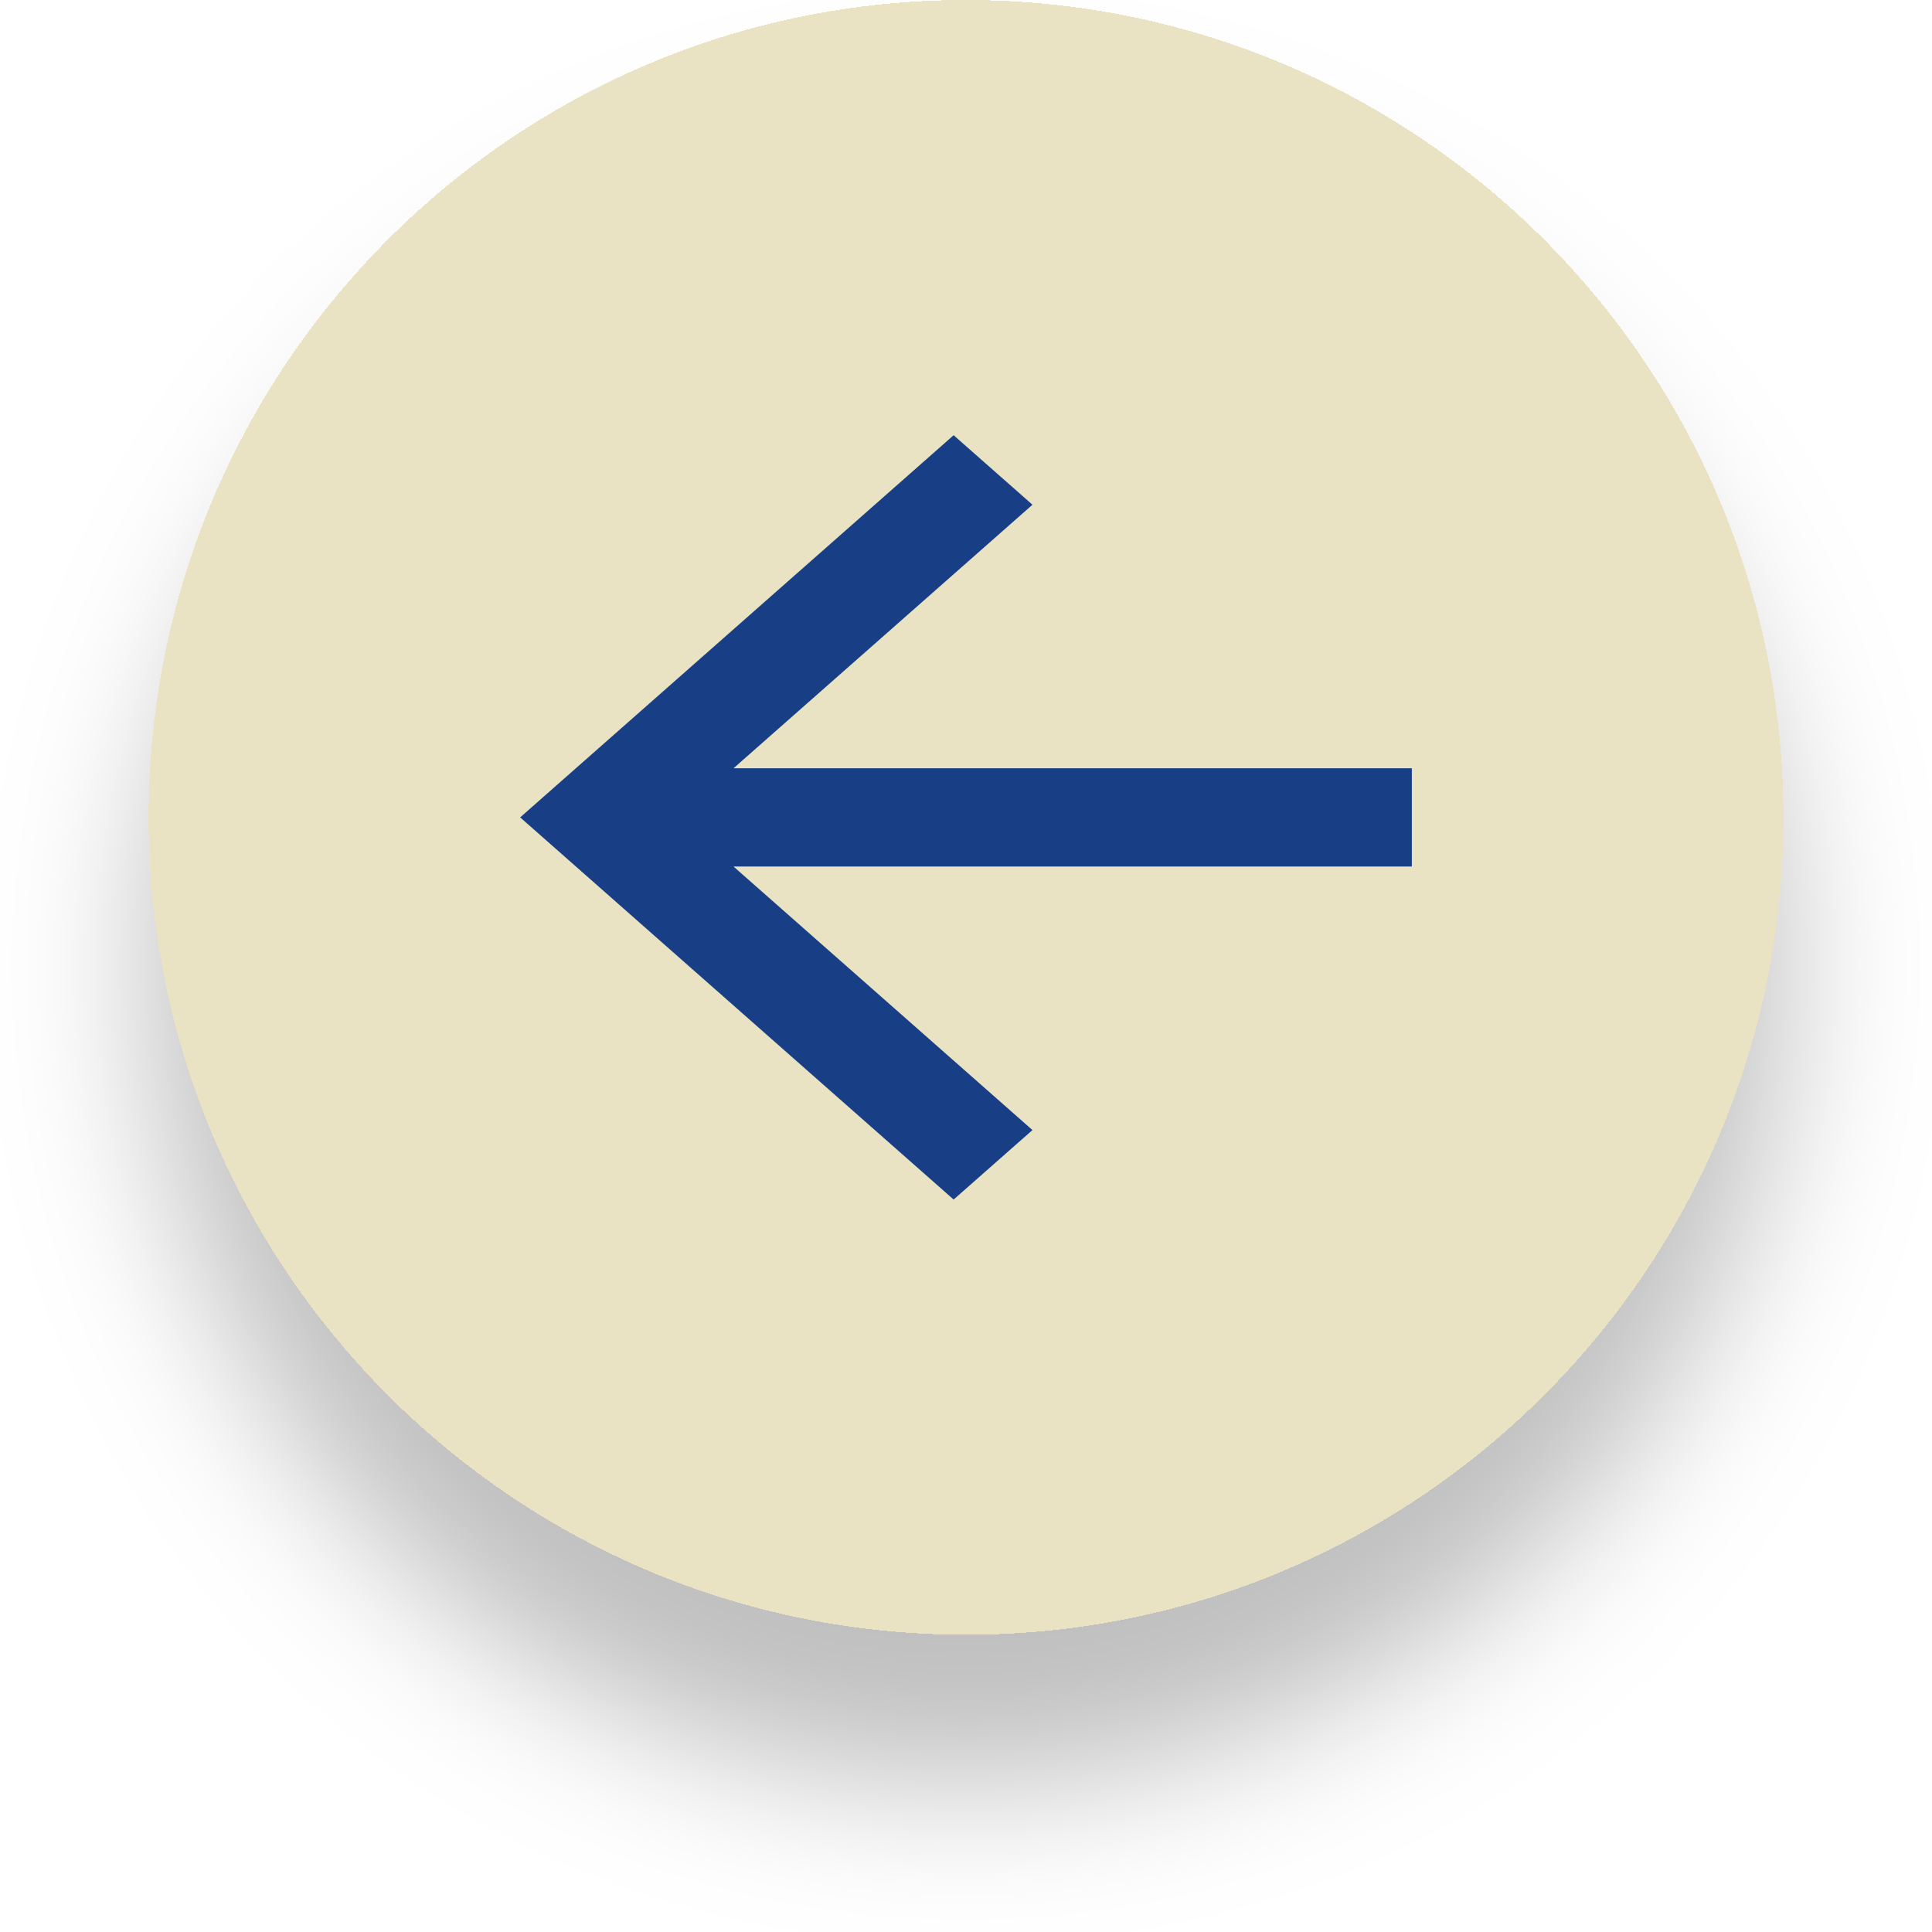
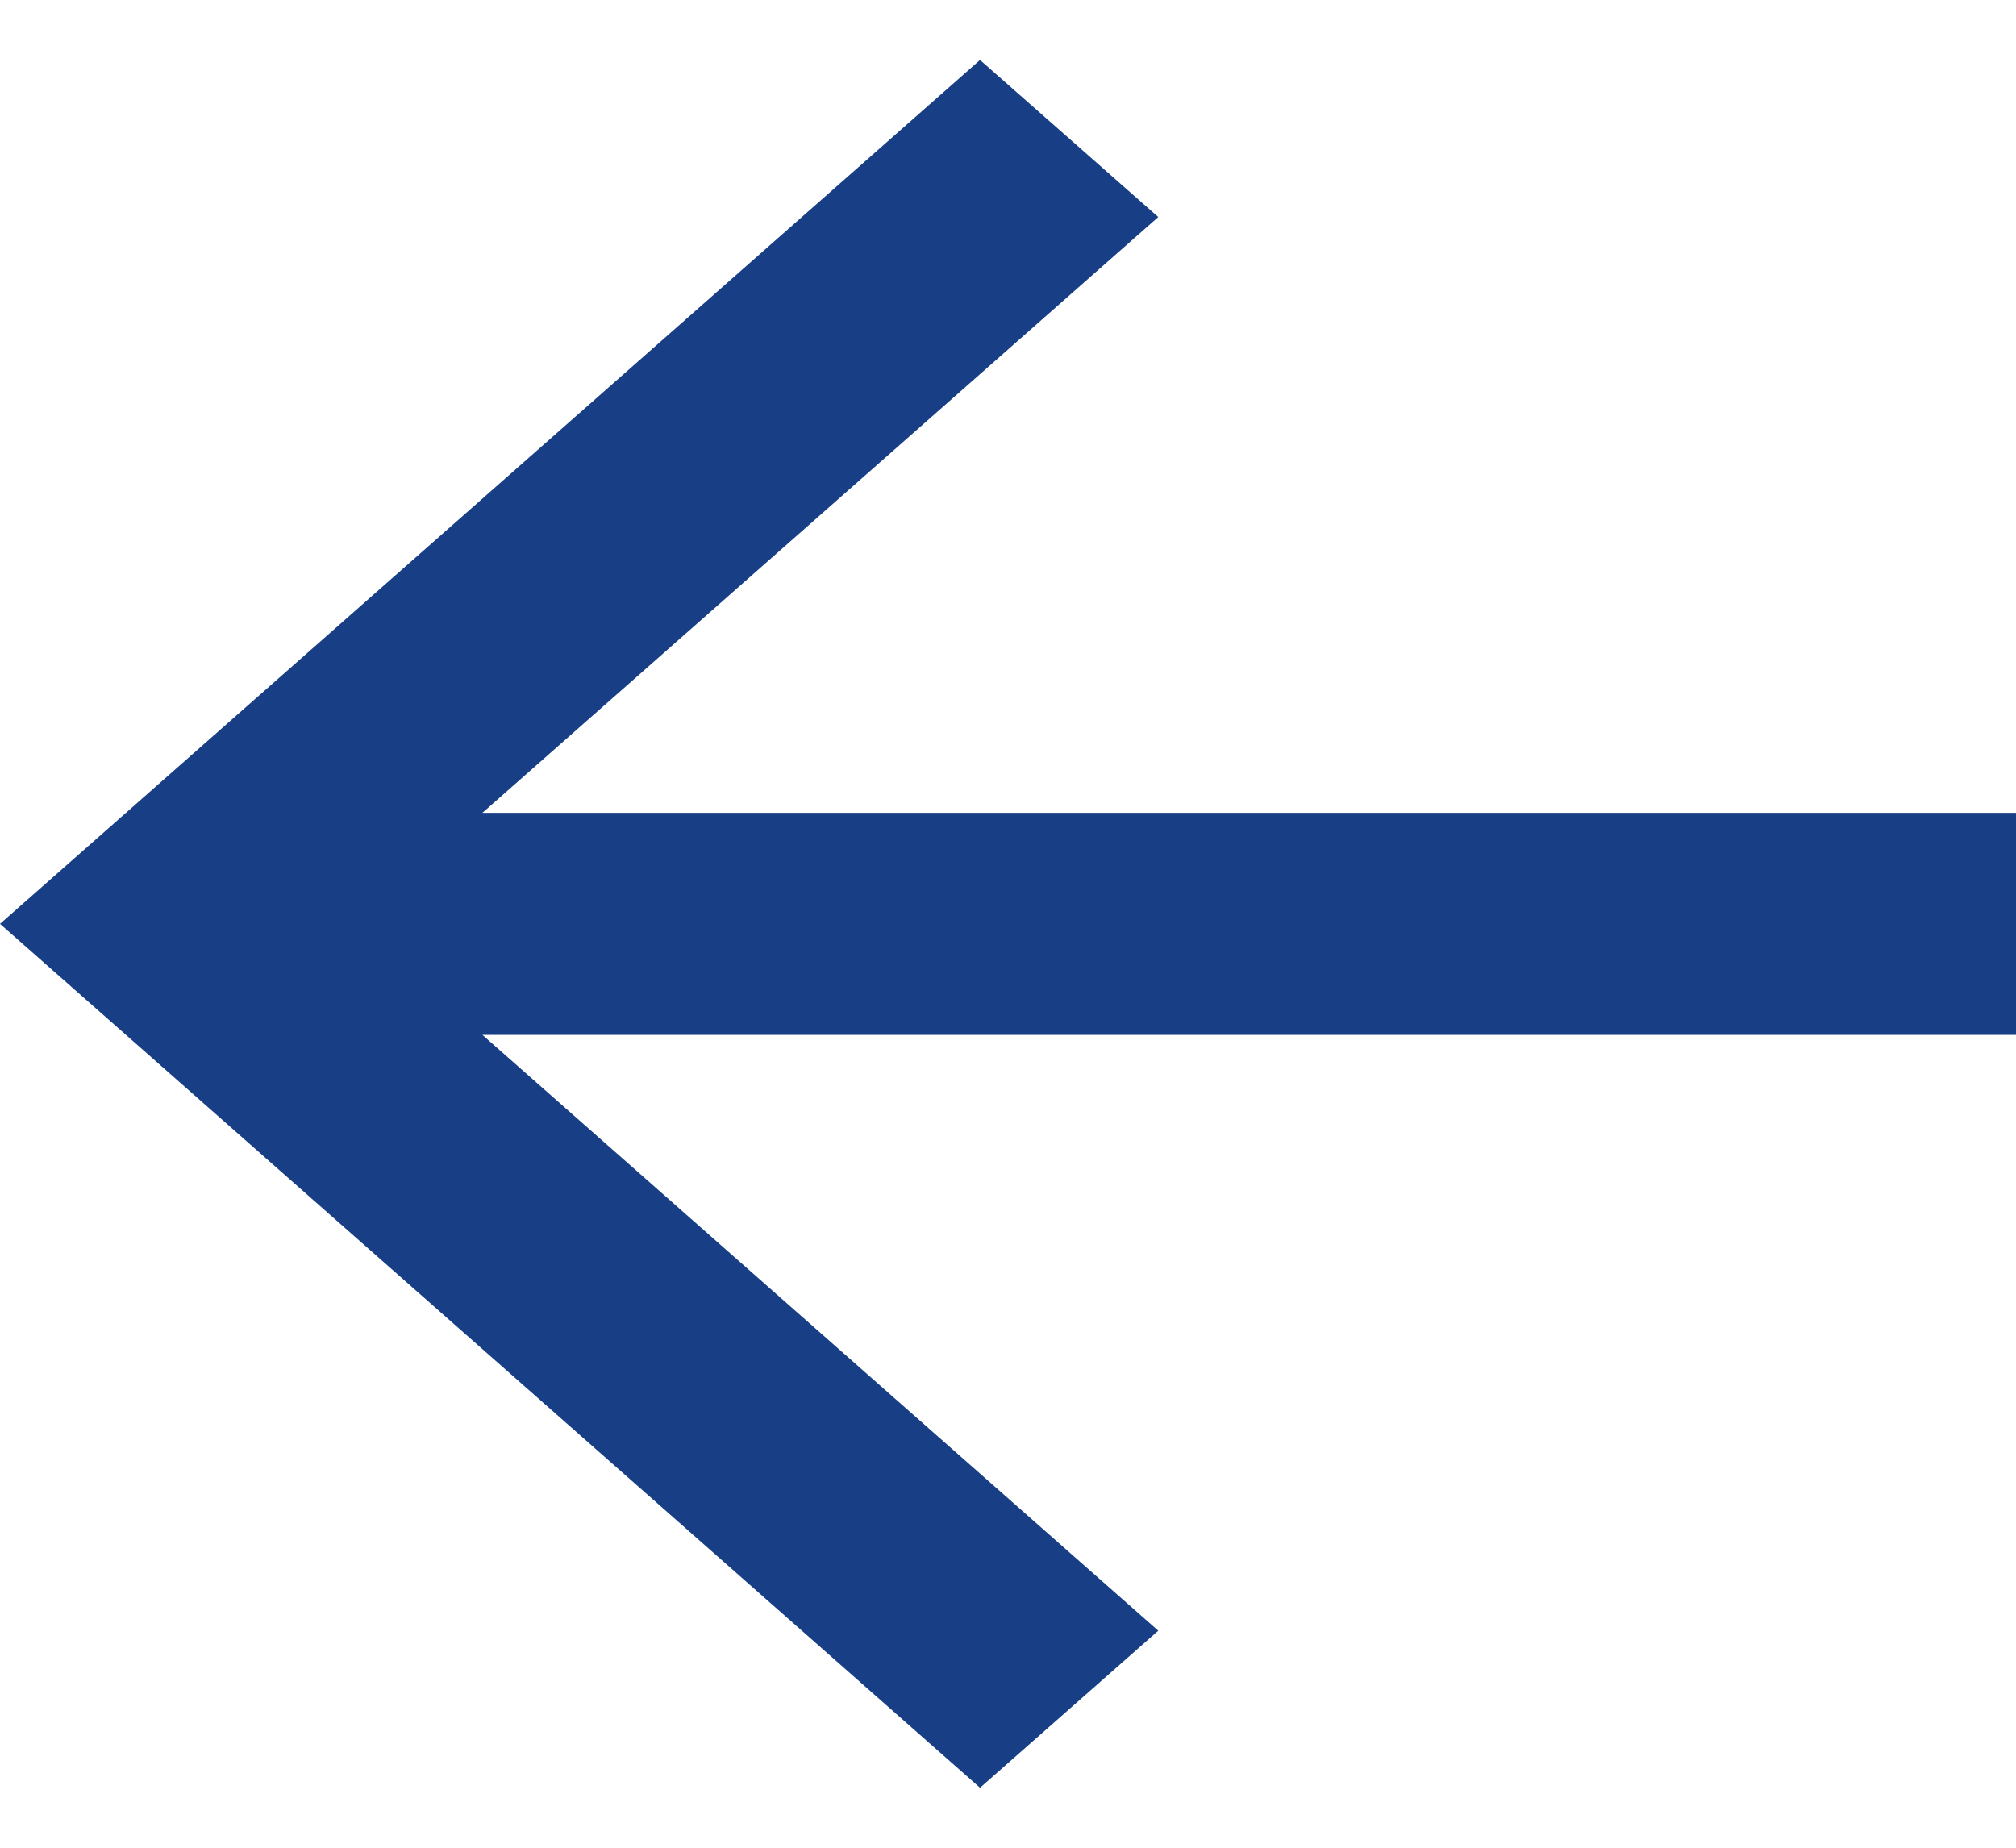
- <svg xmlns="http://www.w3.org/2000/svg" width="52" height="52" viewBox="0 0 52 52" fill="none">
-   <g filter="url(#filter0_d_1851_39433)">
-     <rect x="4" width="44" height="44" rx="22" fill="#EAE3C3" shape-rendering="crispEdges" />
-     <path d="M19.743 20.678H38V23.323H19.743L27.789 30.416L25.667 32.286L14 22L25.667 11.714L27.789 13.585L19.743 20.678Z" fill="#183F86" />
-   </g>
-   <defs>
-     <filter id="filter0_d_1851_39433" x="0" y="0" width="52" height="52" filterUnits="userSpaceOnUse" color-interpolation-filters="sRGB">
-       <feFlood flood-opacity="0" result="BackgroundImageFix" />
-       <feColorMatrix in="SourceAlpha" type="matrix" values="0 0 0 0 0 0 0 0 0 0 0 0 0 0 0 0 0 0 127 0" result="hardAlpha" />
-       <feOffset dy="4" />
-       <feGaussianBlur stdDeviation="2" />
-       <feComposite in2="hardAlpha" operator="out" />
-       <feColorMatrix type="matrix" values="0 0 0 0 0 0 0 0 0 0 0 0 0 0 0 0 0 0 0.25 0" />
-       <feBlend mode="normal" in2="BackgroundImageFix" result="effect1_dropShadow_1851_39433" />
-       <feBlend mode="normal" in="SourceGraphic" in2="effect1_dropShadow_1851_39433" result="shape" />
-     </filter>
-   </defs>
+ <svg xmlns="http://www.w3.org/2000/svg" width="24" height="22" viewBox="0 0 24 22" fill="none">
+   <path d="M5.743 9.678H24V12.322H5.743L13.789 19.416L11.667 21.286L0 11L11.667 0.714L13.789 2.584L5.743 9.678Z" fill="#183F86" />
</svg>
